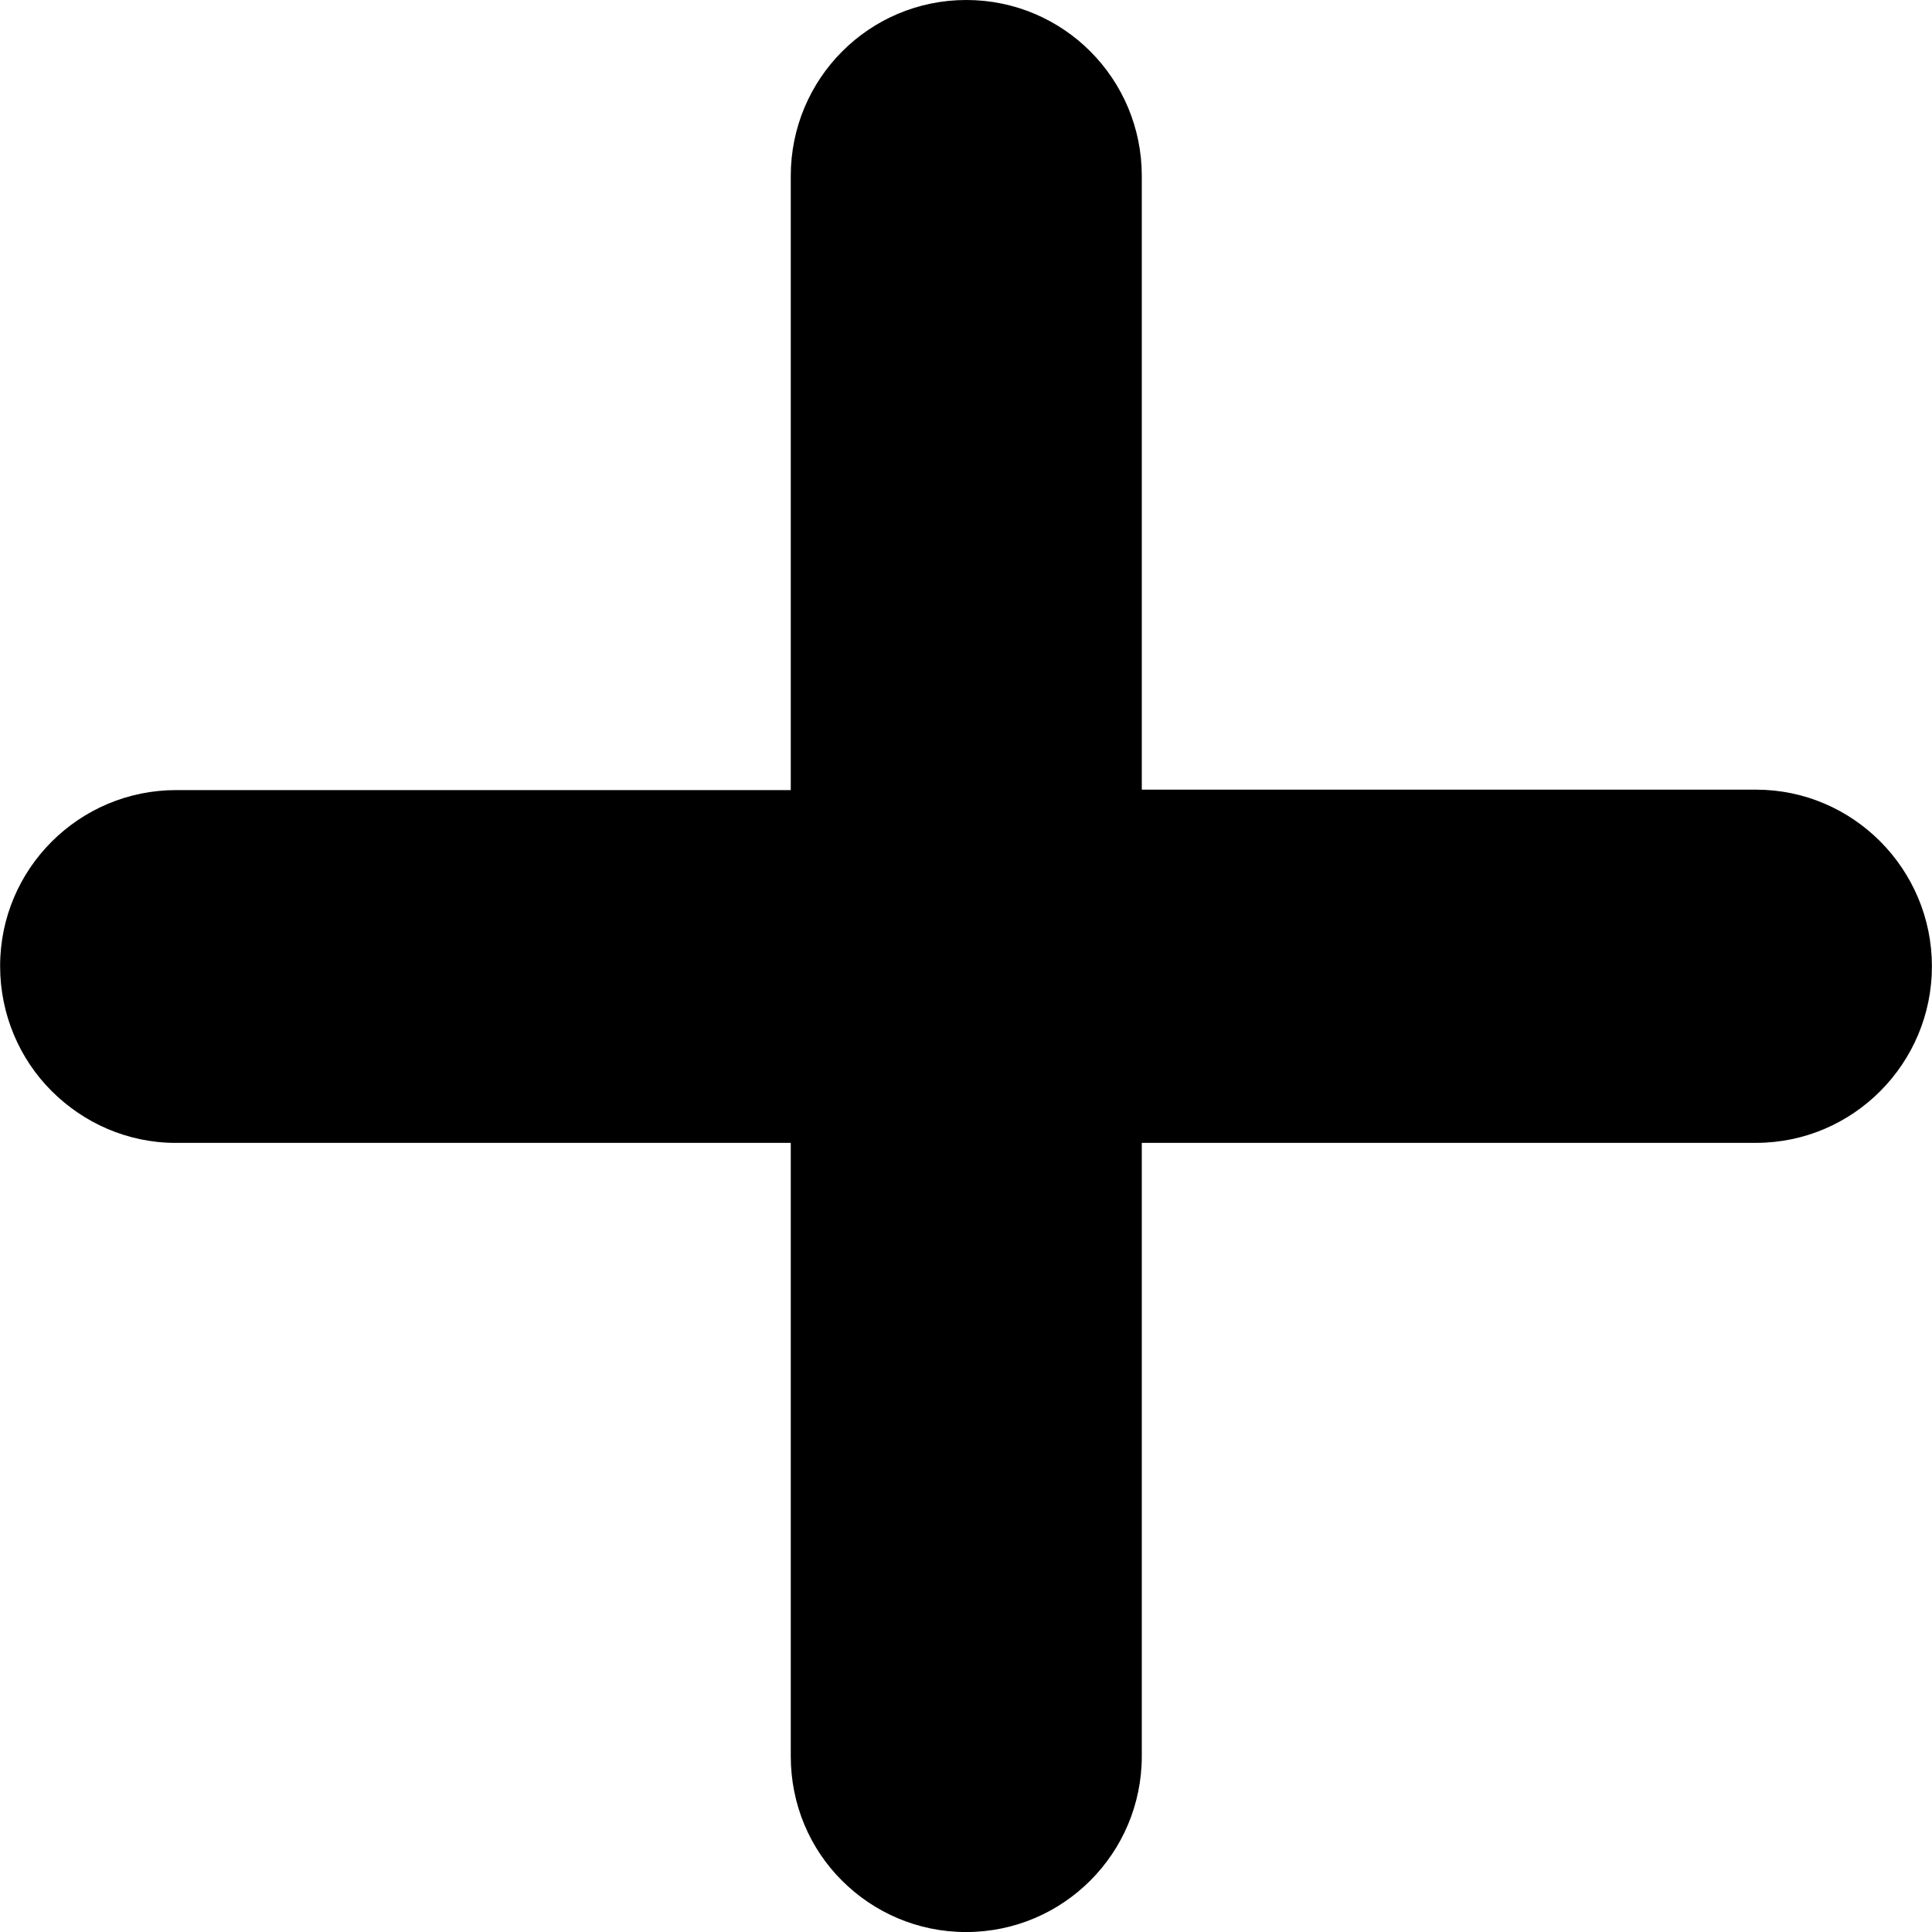
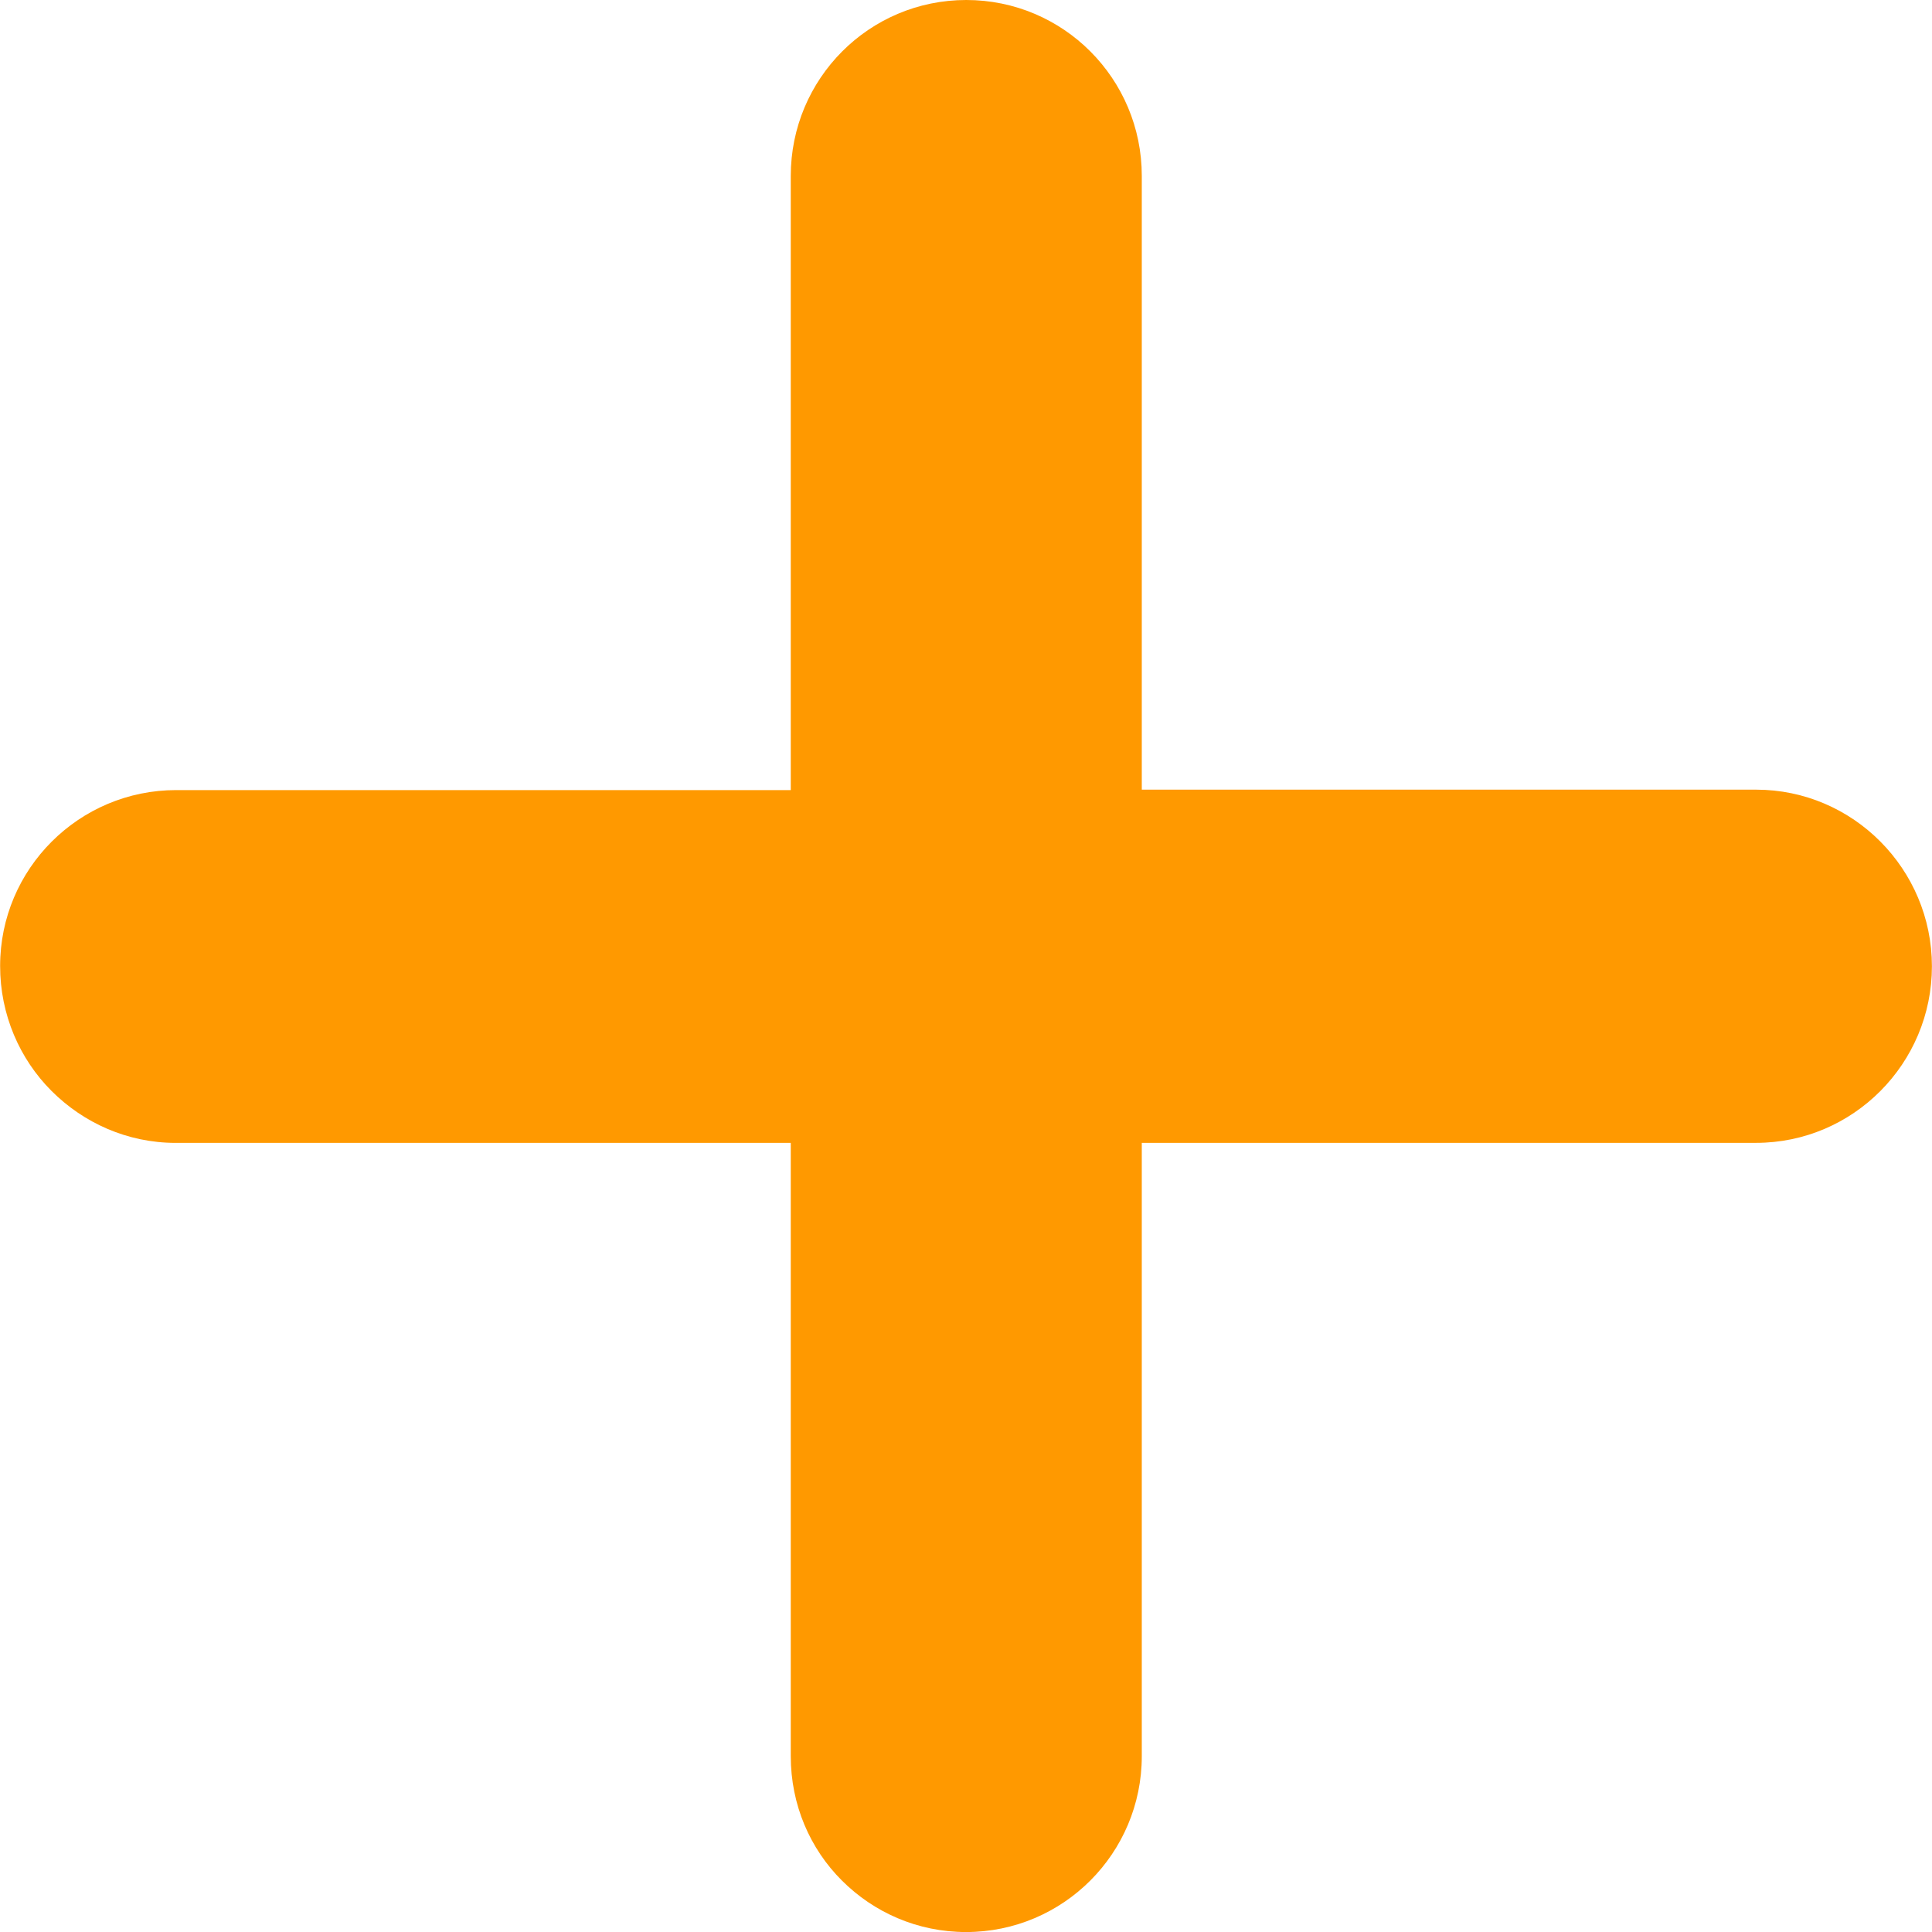
<svg xmlns="http://www.w3.org/2000/svg" version="1.1" id="Capa_1" x="0px" y="0px" width="45.402px" height="45.402px" viewBox="0 0 45.402 45.402" style="enable-background:new 0 0 45.402 45.402;" xml:space="preserve">
  <g>
-     <path d="M41.267,18.557H26.832V4.134C26.832,1.851,24.99,0,22.707,0c-2.283,0-4.124,1.851-4.124,4.135v14.432H4.141   c-2.283,0-4.139,1.851-4.138,4.135c-0.001,1.141,0.46,2.187,1.207,2.934c0.748,0.749,1.78,1.222,2.92,1.222h14.453V41.27   c0,1.142,0.453,2.176,1.201,2.922c0.748,0.748,1.777,1.211,2.919,1.211c2.282,0,4.129-1.851,4.129-4.133V26.857h14.435   c2.283,0,4.134-1.867,4.133-4.15C45.399,20.425,43.548,18.557,41.267,18.557z" />
+     <path fill="#ff9900" d="M41.267,18.557H26.832V4.134C26.832,1.851,24.99,0,22.707,0c-2.283,0-4.124,1.851-4.124,4.135v14.432H4.141   c-2.283,0-4.139,1.851-4.138,4.135c-0.001,1.141,0.46,2.187,1.207,2.934c0.748,0.749,1.78,1.222,2.92,1.222h14.453V41.27   c0,1.142,0.453,2.176,1.201,2.922c0.748,0.748,1.777,1.211,2.919,1.211c2.282,0,4.129-1.851,4.129-4.133V26.857h14.435   c2.283,0,4.134-1.867,4.133-4.15C45.399,20.425,43.548,18.557,41.267,18.557z" />
  </g>
  <g>
</g>
  <g>
</g>
  <g>
</g>
  <g>
</g>
  <g>
</g>
  <g>
</g>
  <g>
</g>
  <g>
</g>
  <g>
</g>
  <g>
</g>
  <g>
</g>
  <g>
</g>
  <g>
</g>
  <g>
</g>
  <g>
</g>
</svg>
